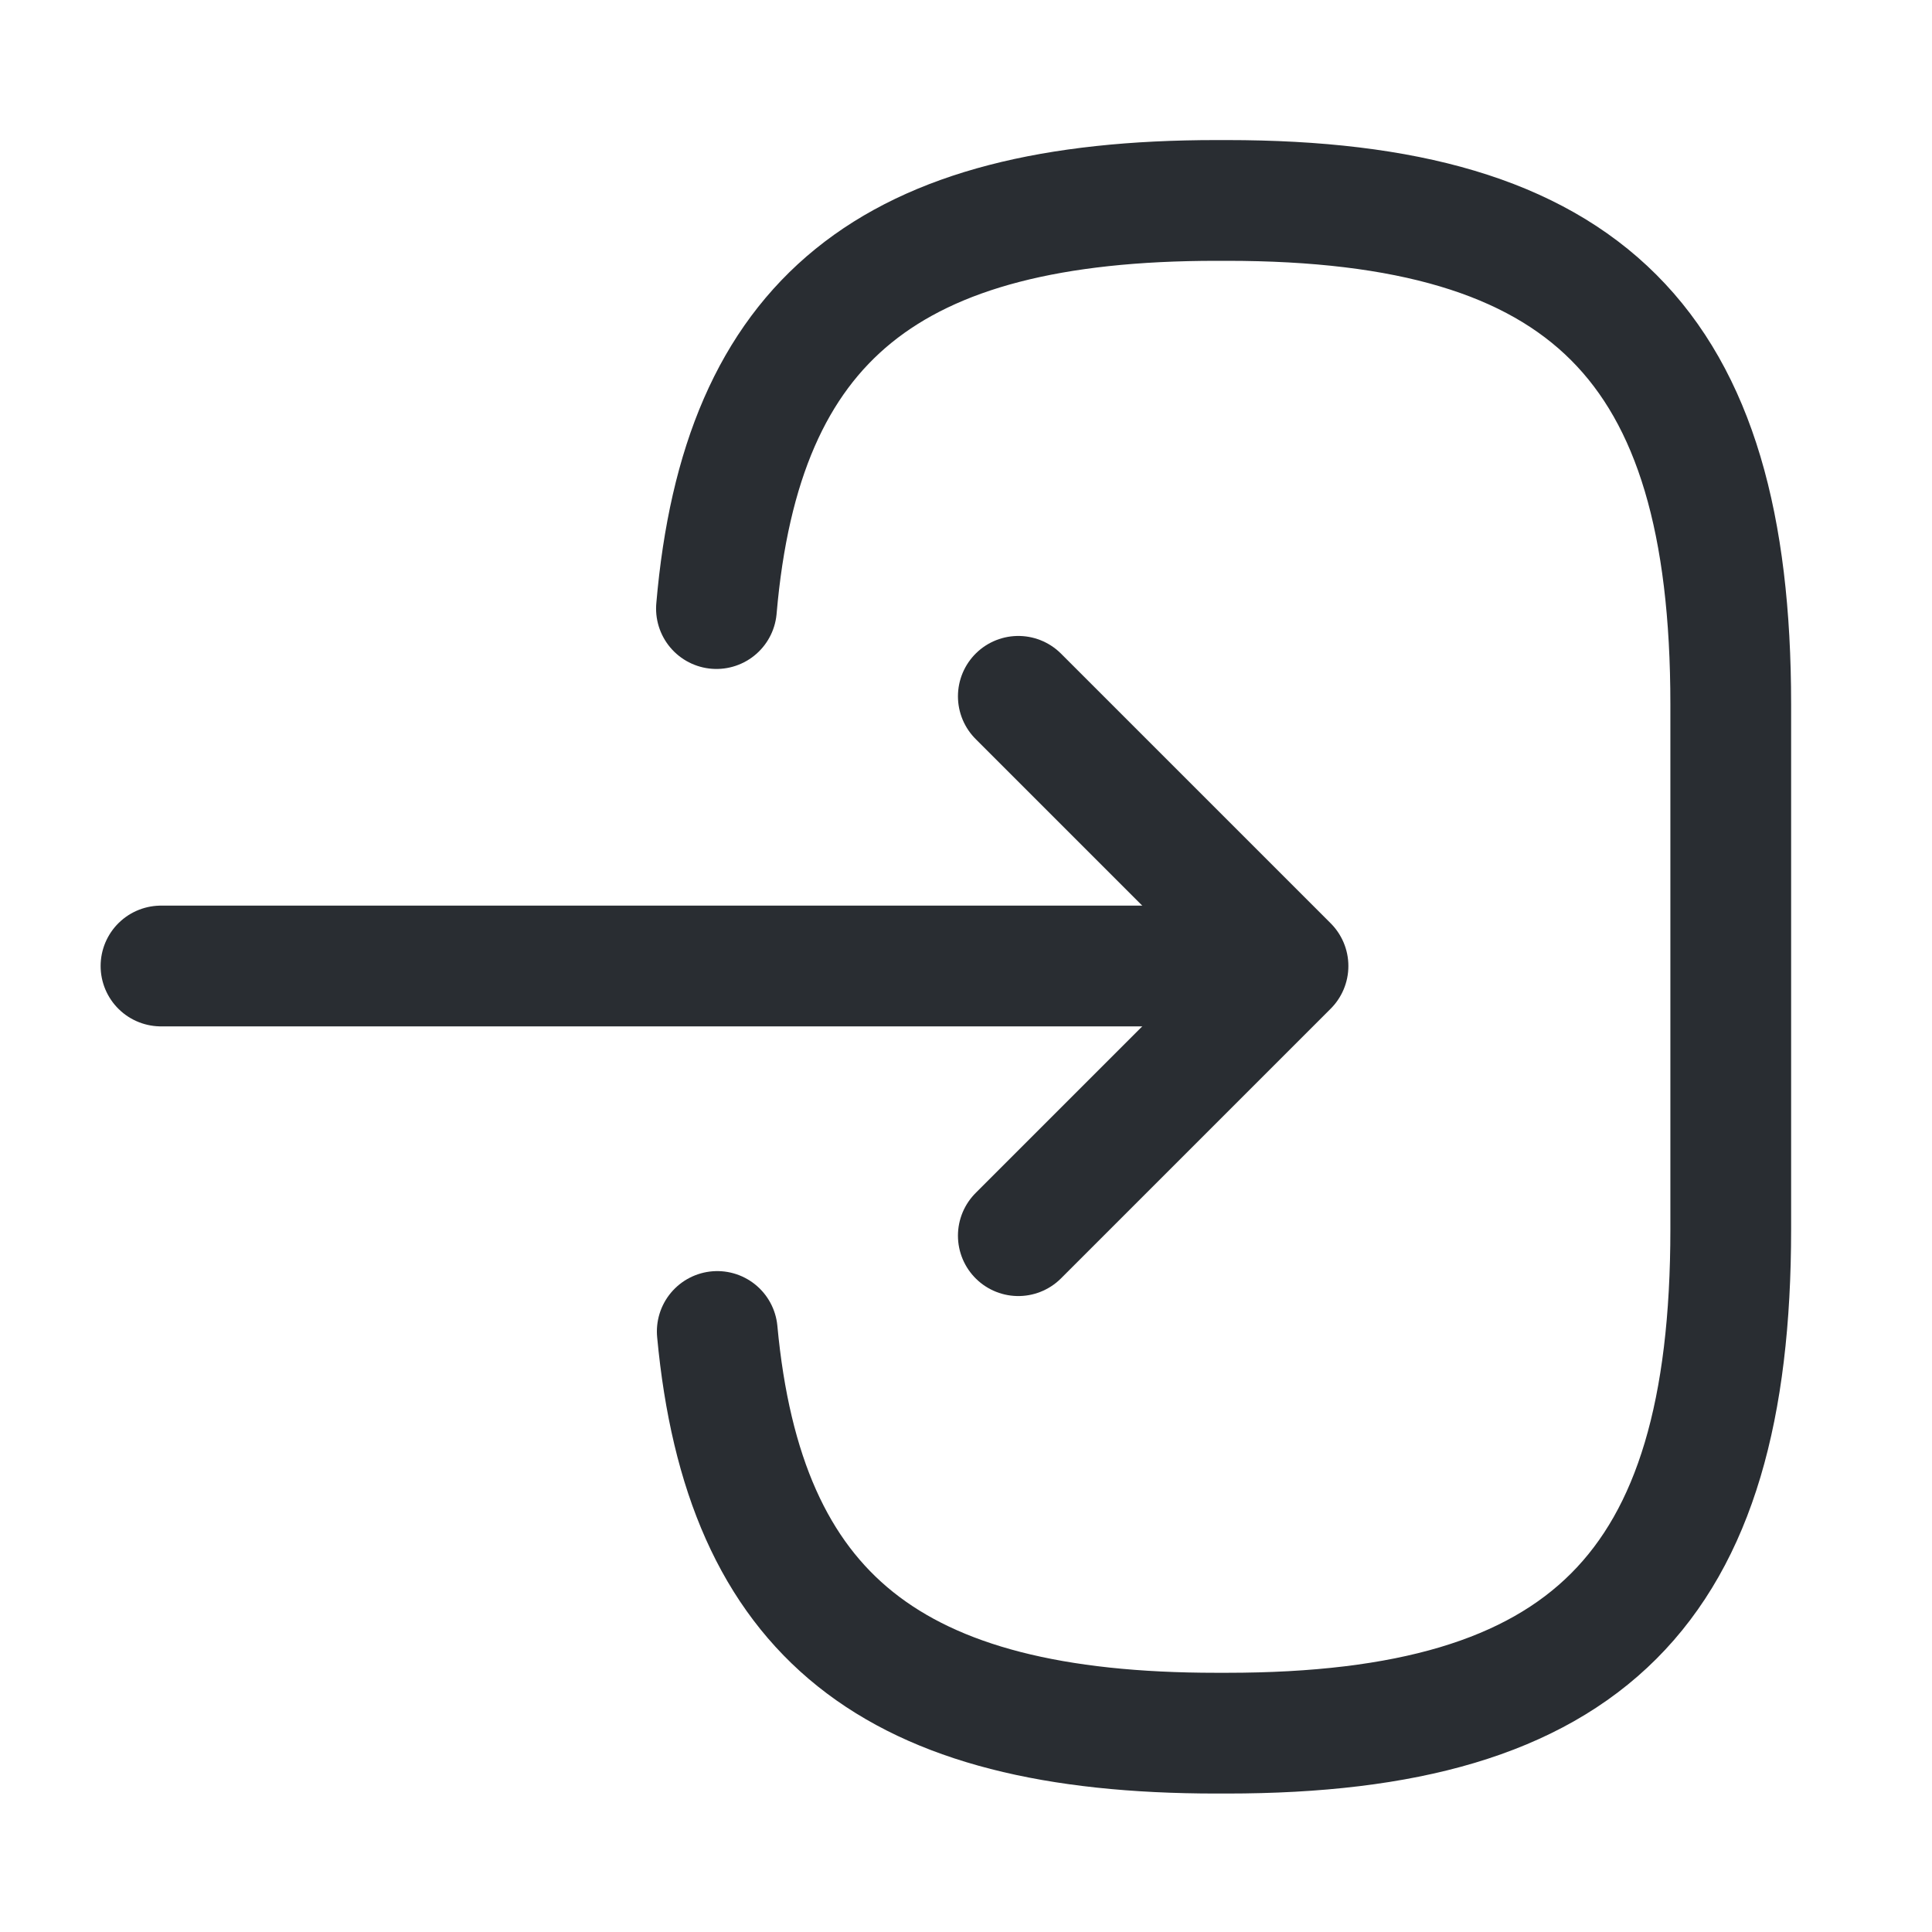
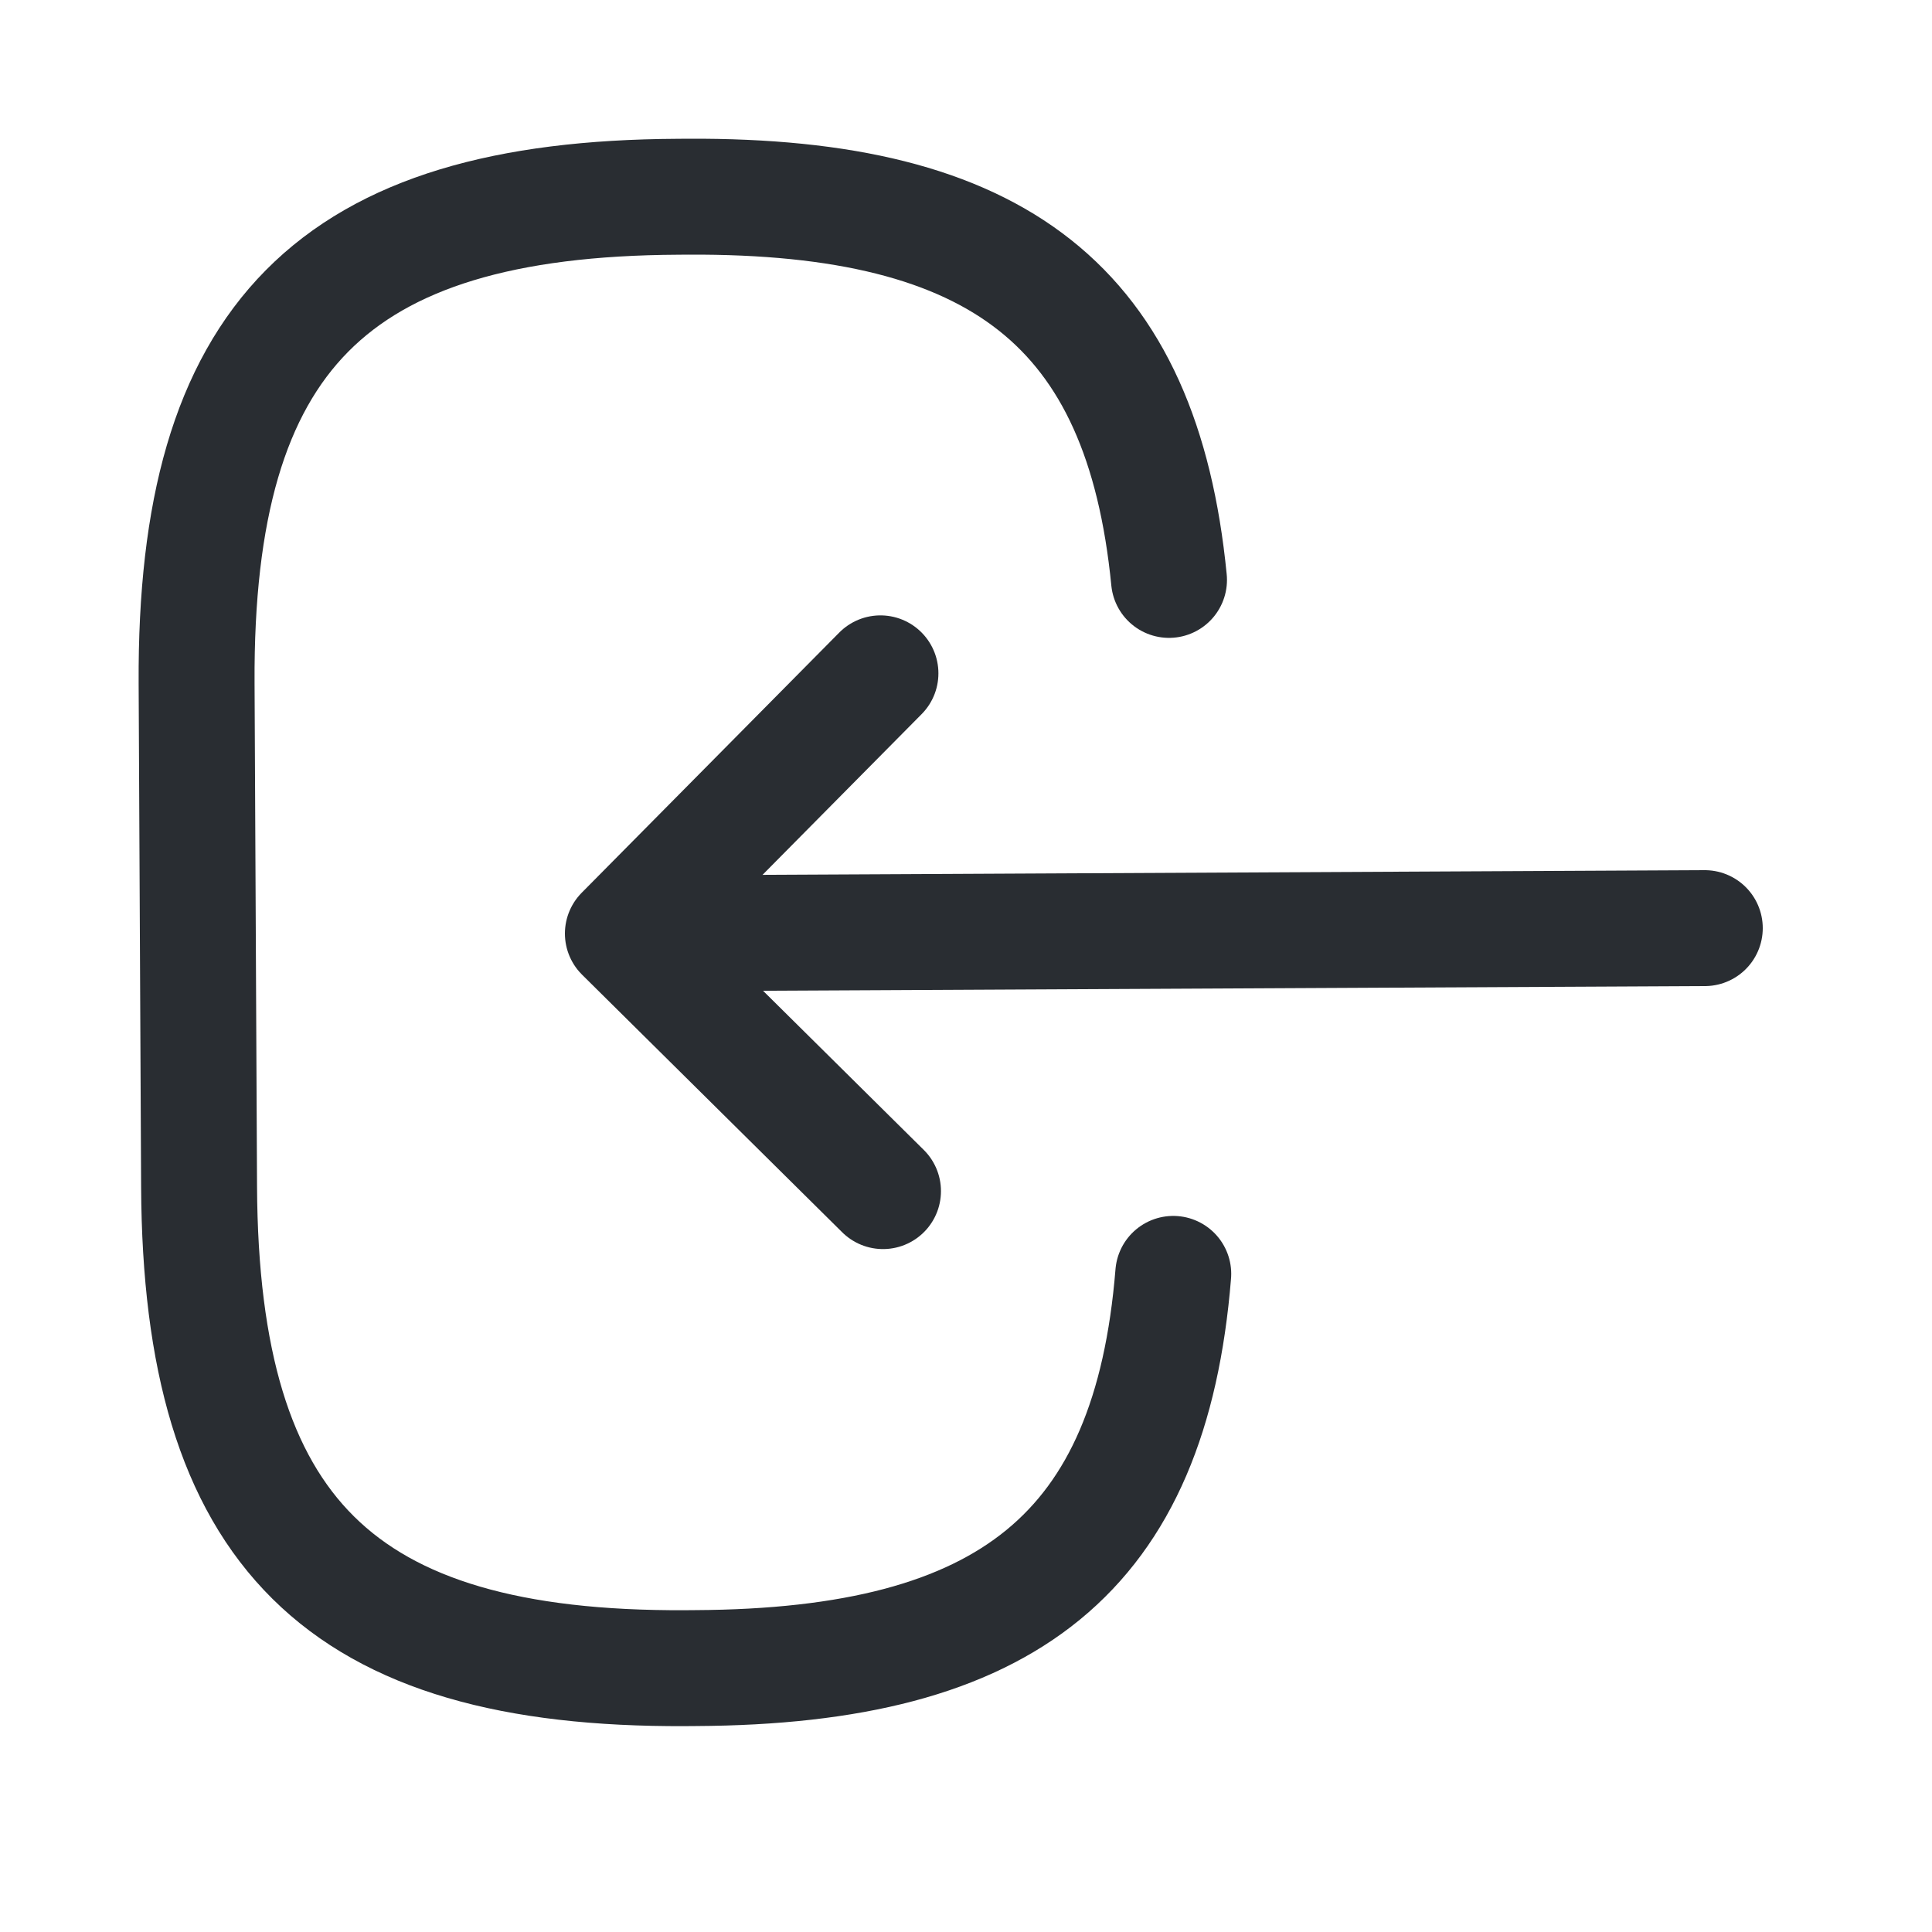
- <svg xmlns="http://www.w3.org/2000/svg" width="24" height="24" viewBox="0 0 24 24" fill="none">
-   <path d="M8.9 7.56C9.21 3.96 11.06 2.49 15.11 2.49H15.24C19.71 2.49 21.5 4.28 21.5 8.75V15.27C21.5 19.74 19.71 21.53 15.24 21.53H15.11C11.09 21.53 9.24 20.08 8.91 16.54" stroke="#292D32" stroke-width="1.5" stroke-linecap="round" stroke-linejoin="round" />
-   <path d="M2 12H14.88" stroke="#292D32" stroke-width="1.5" stroke-linecap="round" stroke-linejoin="round" />
-   <path d="M12.65 8.65L16 12L12.65 15.35" stroke="#292D32" stroke-width="1.5" stroke-linecap="round" stroke-linejoin="round" />
+ <svg xmlns="http://www.w3.org/2000/svg" width="25" height="25" viewBox="0 0 25 25" fill="none">
+   <path d="M15.182 16.484C14.89 20.086 13.047 21.565 8.997 21.585L8.867 21.586C4.397 21.608 2.598 19.827 2.576 15.357L2.544 8.837C2.521 4.367 4.302 2.568 8.772 2.546L8.902 2.545C12.922 2.525 14.779 3.966 15.127 7.504" stroke="#292D32" stroke-width="1.5" stroke-linecap="round" stroke-linejoin="round" />
+   <path d="M22.06 12.01L9.18 12.074" stroke="#292D32" stroke-width="1.5" stroke-linecap="round" stroke-linejoin="round" />
+   <path d="M11.426 15.413L8.06 12.08L11.393 8.713" stroke="#292D32" stroke-width="1.5" stroke-linecap="round" stroke-linejoin="round" />
</svg>
